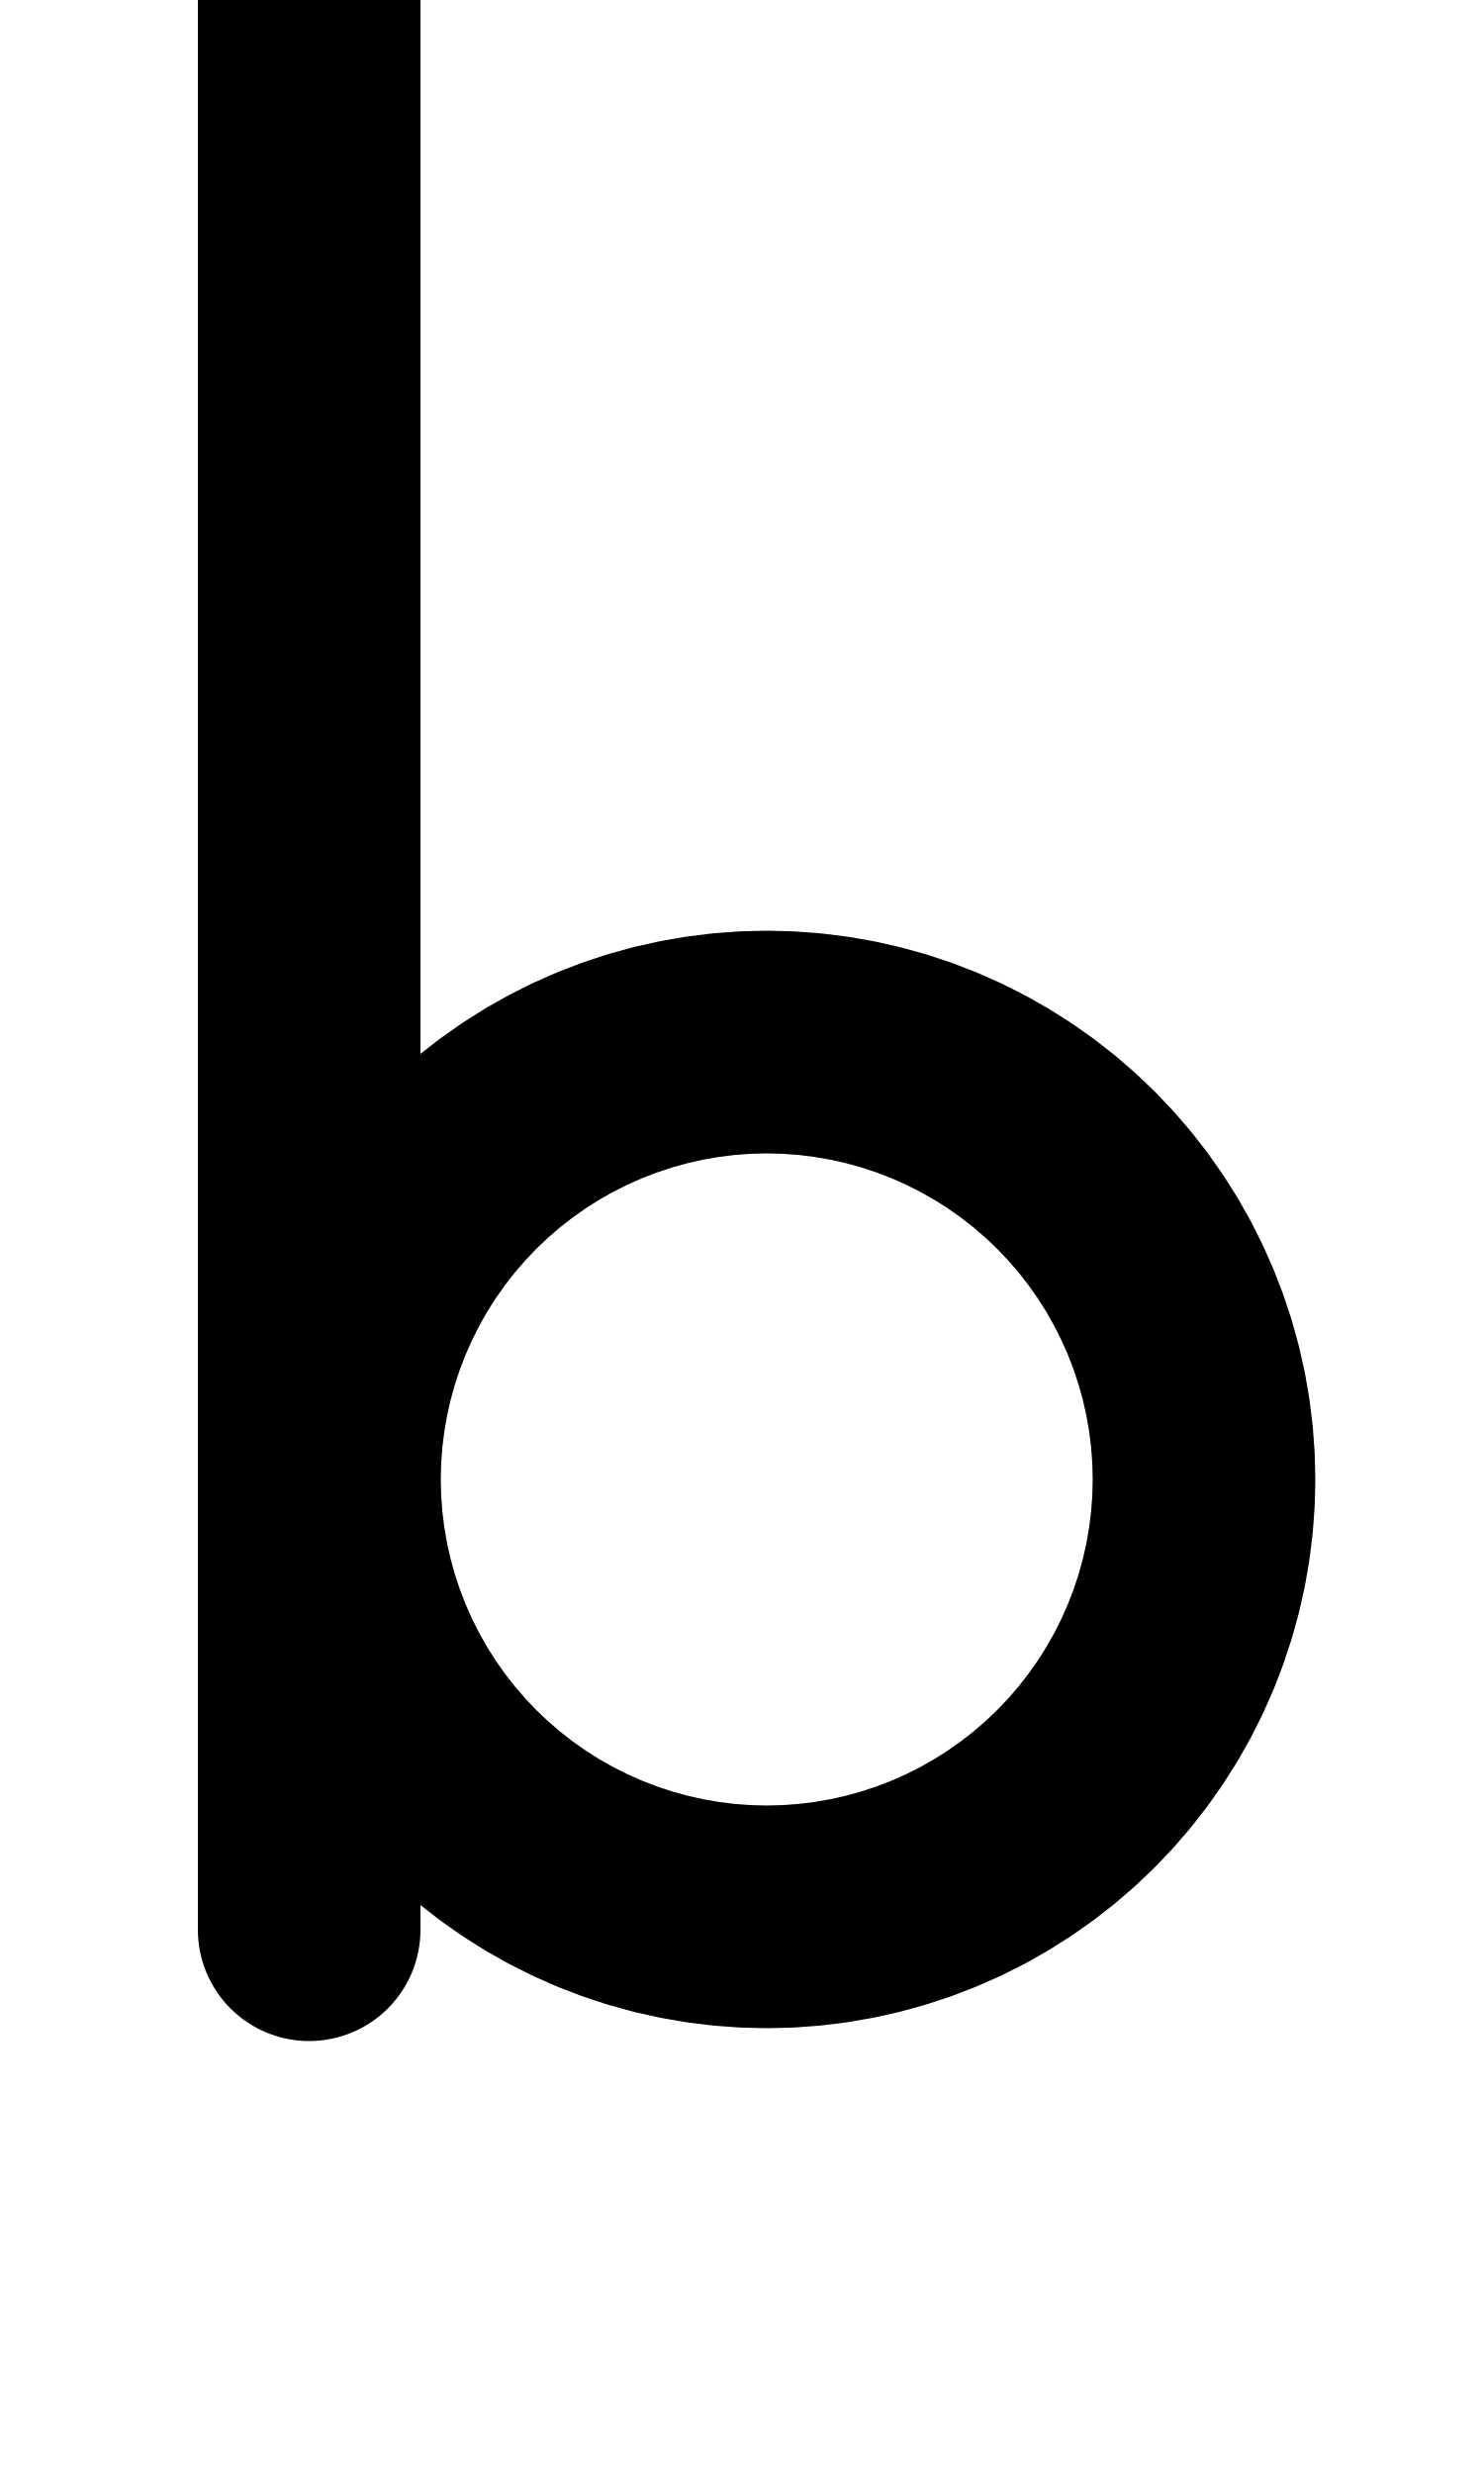
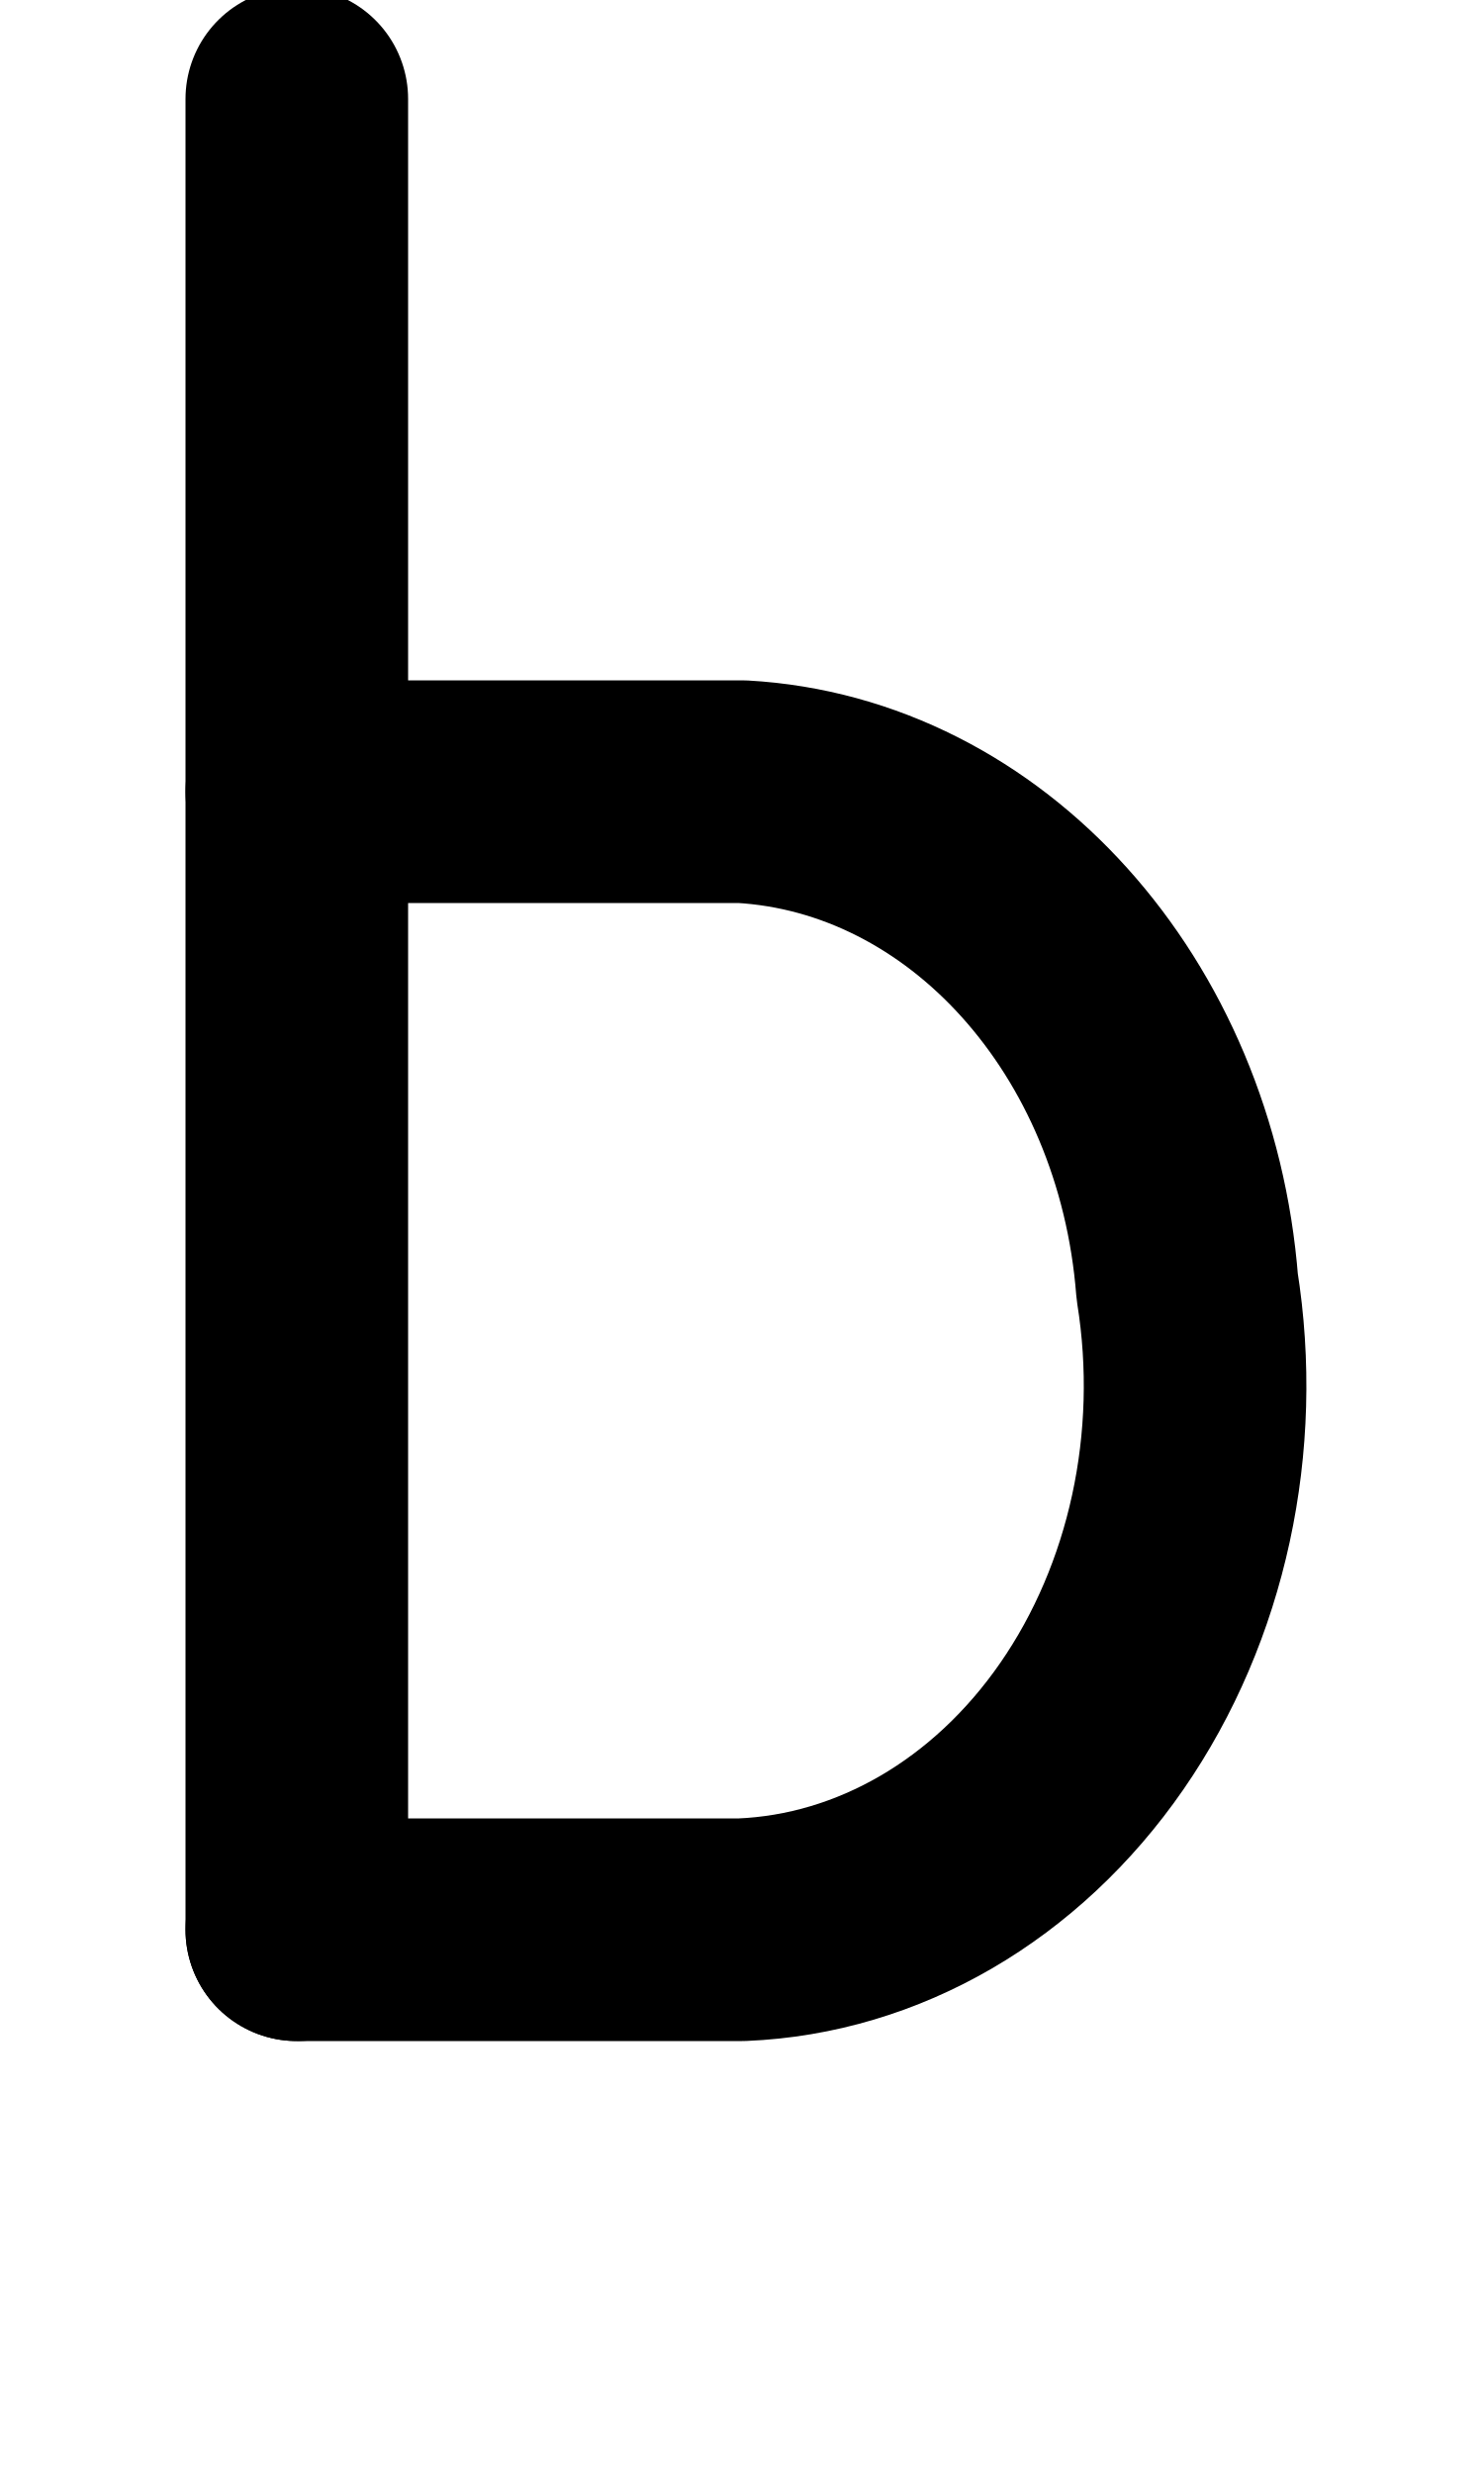
- <svg xmlns="http://www.w3.org/2000/svg" viewBox="0 0 600.000 1000.000">
-   <path d="M 531.786,599.104 L 531.573,607.780 L 531.465,609.986 L 530.827,618.640 L 530.610,620.838 L 529.548,629.450 L 529.224,631.635 L 527.740,640.185 L 527.309,642.352 L 525.408,650.818 L 524.871,652.961 L 522.557,661.324 L 521.916,663.438 L 519.194,671.678 L 518.450,673.757 L 515.327,681.854 L 514.481,683.894 L 510.965,691.828 L 510.020,693.824 L 506.119,701.575 L 505.078,703.523 L 500.800,711.074 L 499.665,712.968 L 495.022,720.300 L 493.795,722.136 L 488.798,729.231 L 487.483,731.005 L 482.144,737.846 L 480.743,739.554 L 475.075,746.124 L 473.591,747.761 L 467.608,754.046 L 466.046,755.608 L 459.761,761.591 L 458.124,763.075 L 451.554,768.743 L 449.846,770.144 L 443.005,775.483 L 441.231,776.798 L 434.136,781.795 L 432.300,783.022 L 424.968,787.665 L 423.074,788.800 L 415.523,793.078 L 413.575,794.119 L 405.824,798.020 L 403.828,798.965 L 395.894,802.481 L 393.854,803.327 L 385.757,806.450 L 383.678,807.194 L 375.438,809.916 L 373.324,810.557 L 364.961,812.871 L 362.818,813.408 L 354.352,815.309 L 352.185,815.740 L 343.635,817.224 L 341.450,817.548 L 332.838,818.610 L 330.640,818.827 L 321.986,819.465 L 319.780,819.573 L 311.104,819.786 L 308.896,819.786 L 300.220,819.573 L 298.014,819.465 L 289.360,818.827 L 287.162,818.610 L 278.550,817.548 L 276.365,817.224 L 267.815,815.740 L 265.648,815.309 L 257.182,813.408 L 255.039,812.871 L 246.676,810.557 L 244.562,809.916 L 236.322,807.194 L 234.243,806.450 L 226.146,803.327 L 224.106,802.481 L 216.172,798.965 L 214.176,798.020 L 206.425,794.119 L 204.477,793.078 L 196.926,788.800 L 195.032,787.665 L 187.700,783.022 L 185.864,781.795 L 178.769,776.798 L 176.995,775.483 L 170.154,770.144 L 170.000,770.018 L 170.000,780.000 L 169.946,782.208 L 169.783,784.411 L 169.513,786.603 L 169.135,788.779 L 168.651,790.934 L 168.062,793.063 L 167.369,795.160 L 166.575,797.221 L 165.680,799.240 L 164.686,801.213 L 163.598,803.135 L 162.416,805.001 L 161.144,806.806 L 159.785,808.548 L 158.343,810.220 L 156.820,811.820 L 155.220,813.343 L 153.548,814.785 L 151.806,816.144 L 150.001,817.416 L 148.135,818.598 L 146.213,819.686 L 144.240,820.680 L 142.221,821.575 L 140.160,822.369 L 138.063,823.062 L 135.934,823.651 L 133.779,824.135 L 131.603,824.513 L 129.411,824.783 L 127.208,824.946 L 125.000,825.000 L 122.792,824.946 L 120.589,824.783 L 118.397,824.513 L 116.221,824.135 L 114.066,823.651 L 111.937,823.062 L 109.840,822.369 L 107.779,821.575 L 105.760,820.680 L 103.787,819.686 L 101.865,818.598 L 99.999,817.416 L 98.194,816.144 L 96.452,814.785 L 94.780,813.343 L 93.180,811.820 L 91.657,810.220 L 90.215,808.548 L 88.856,806.806 L 87.584,805.001 L 86.402,803.135 L 85.314,801.213 L 84.320,799.240 L 83.425,797.221 L 82.631,795.160 L 81.938,793.063 L 81.349,790.934 L 80.865,788.779 L 80.487,786.603 L 80.217,784.411 L 80.054,782.208 L 80.000,780.000 L 80.000,0.000 L 80.054,-2.208 L 80.217,-4.411 L 80.487,-6.603 L 80.865,-8.779 L 81.349,-10.934 L 81.938,-13.063 L 82.631,-15.160 L 83.425,-17.221 L 84.320,-19.240 L 85.314,-21.213 L 86.402,-23.135 L 87.584,-25.001 L 88.856,-26.806 L 90.215,-28.548 L 91.657,-30.220 L 93.180,-31.820 L 94.780,-33.343 L 96.452,-34.785 L 98.194,-36.144 L 99.999,-37.416 L 101.865,-38.598 L 103.787,-39.686 L 105.760,-40.680 L 107.779,-41.575 L 109.840,-42.369 L 111.937,-43.062 L 114.066,-43.651 L 116.221,-44.135 L 118.397,-44.513 L 120.589,-44.783 L 122.792,-44.946 L 125.000,-45.000 L 127.208,-44.946 L 129.411,-44.783 L 131.603,-44.513 L 133.779,-44.135 L 135.934,-43.651 L 138.063,-43.062 L 140.160,-42.369 L 142.221,-41.575 L 144.240,-40.680 L 146.213,-39.686 L 148.135,-38.598 L 150.001,-37.416 L 151.806,-36.144 L 153.548,-34.785 L 155.220,-33.343 L 156.820,-31.820 L 158.343,-30.220 L 159.785,-28.548 L 161.144,-26.806 L 162.416,-25.001 L 163.598,-23.135 L 164.686,-21.213 L 165.680,-19.240 L 166.575,-17.221 L 167.369,-15.160 L 168.062,-13.063 L 168.651,-10.934 L 169.135,-8.779 L 169.513,-6.603 L 169.783,-4.411 L 169.946,-2.208 L 170.000,0.000 L 170.000,425.982 L 170.154,425.856 L 176.995,420.517 L 178.769,419.202 L 185.864,414.205 L 187.700,412.978 L 195.032,408.335 L 196.926,407.200 L 204.477,402.922 L 206.425,401.881 L 214.176,397.980 L 216.172,397.035 L 224.106,393.519 L 226.146,392.673 L 234.243,389.550 L 236.322,388.806 L 244.562,386.084 L 246.676,385.443 L 255.039,383.129 L 257.182,382.592 L 265.648,380.691 L 267.815,380.260 L 276.365,378.776 L 278.550,378.452 L 287.162,377.390 L 289.360,377.173 L 298.014,376.535 L 300.220,376.427 L 308.896,376.214 L 311.104,376.214 L 319.780,376.427 L 321.986,376.535 L 330.640,377.173 L 332.838,377.390 L 341.450,378.452 L 343.635,378.776 L 352.185,380.260 L 354.352,380.691 L 362.818,382.592 L 364.961,383.129 L 373.324,385.443 L 375.438,386.084 L 383.678,388.806 L 385.757,389.550 L 393.854,392.673 L 395.894,393.519 L 403.828,397.035 L 405.824,397.980 L 413.575,401.881 L 415.523,402.922 L 423.074,407.200 L 424.968,408.335 L 432.300,412.978 L 434.136,414.205 L 441.231,419.202 L 443.005,420.517 L 449.846,425.856 L 451.554,427.257 L 458.124,432.925 L 459.761,434.409 L 466.046,440.392 L 467.608,441.954 L 473.591,448.239 L 475.075,449.876 L 480.743,456.446 L 482.144,458.154 L 487.483,464.995 L 488.798,466.769 L 493.795,473.864 L 495.022,475.700 L 499.665,483.032 L 500.800,484.926 L 505.078,492.477 L 506.119,494.425 L 510.020,502.176 L 510.965,504.172 L 514.481,512.106 L 515.327,514.146 L 518.450,522.243 L 519.194,524.322 L 521.916,532.562 L 522.557,534.676 L 524.871,543.039 L 525.408,545.182 L 527.309,553.648 L 527.740,555.815 L 529.224,564.365 L 529.548,566.550 L 530.610,575.162 L 530.827,577.360 L 531.465,586.014 L 531.573,588.220 L 531.786,596.896 L 531.786,599.104 Z M 441.628,591.534 L 441.152,585.083 L 440.360,578.663 L 439.254,572.290 L 437.837,565.979 L 436.112,559.744 L 434.083,553.602 L 431.755,547.568 L 429.134,541.654 L 426.225,535.876 L 423.037,530.248 L 419.576,524.783 L 415.852,519.495 L 411.872,514.396 L 407.647,509.498 L 403.187,504.813 L 398.502,500.353 L 393.604,496.128 L 388.505,492.148 L 383.217,488.424 L 377.752,484.963 L 372.124,481.775 L 366.346,478.866 L 360.432,476.245 L 354.398,473.917 L 348.256,471.888 L 342.021,470.163 L 335.710,468.746 L 329.337,467.640 L 322.917,466.848 L 316.466,466.372 L 310.000,466.214 L 303.534,466.372 L 297.083,466.848 L 290.663,467.640 L 284.290,468.746 L 277.979,470.163 L 271.744,471.888 L 265.602,473.917 L 259.568,476.245 L 253.654,478.866 L 247.876,481.775 L 242.248,484.963 L 236.783,488.424 L 231.495,492.148 L 226.396,496.128 L 221.498,500.353 L 216.813,504.813 L 212.353,509.498 L 208.128,514.396 L 204.148,519.495 L 200.424,524.783 L 196.963,530.248 L 193.775,535.876 L 190.866,541.654 L 188.245,547.568 L 185.917,553.602 L 183.888,559.744 L 182.163,565.979 L 180.746,572.290 L 179.640,578.663 L 178.848,585.083 L 178.372,591.534 L 178.214,598.000 L 178.372,604.466 L 178.848,610.917 L 179.640,617.337 L 180.746,623.710 L 182.163,630.021 L 183.888,636.256 L 185.917,642.398 L 188.245,648.432 L 190.866,654.346 L 193.775,660.124 L 196.963,665.752 L 200.424,671.217 L 204.148,676.505 L 208.128,681.604 L 212.353,686.502 L 216.813,691.187 L 221.498,695.647 L 226.396,699.872 L 231.495,703.852 L 236.783,707.576 L 242.248,711.037 L 247.876,714.225 L 253.654,717.134 L 259.568,719.755 L 265.602,722.083 L 271.744,724.112 L 277.979,725.837 L 284.290,727.254 L 290.663,728.360 L 297.083,729.152 L 303.534,729.628 L 310.000,729.786 L 316.466,729.628 L 322.917,729.152 L 329.337,728.360 L 335.710,727.254 L 342.021,725.837 L 348.256,724.112 L 354.398,722.083 L 360.432,719.755 L 366.346,717.134 L 372.124,714.225 L 377.752,711.037 L 383.217,707.576 L 388.505,703.852 L 393.604,699.872 L 398.502,695.647 L 403.187,691.187 L 407.647,686.502 L 411.872,681.604 L 415.852,676.505 L 419.576,671.217 L 423.037,665.752 L 426.225,660.124 L 429.134,654.346 L 431.755,648.432 L 434.083,642.398 L 436.112,636.256 L 437.837,630.021 L 439.254,623.710 L 440.360,617.337 L 441.152,610.917 L 441.628,604.466 L 441.786,598.000 L 441.628,591.534 Z" fill="black" fill-rule="evenodd" />
+ <svg xmlns="http://www.w3.org/2000/svg" viewBox="0 0 600.000 1000">
+   <path d="M 120.000 40.000 V 780.000" fill="none" stroke="black" stroke-width="90.000" stroke-linecap="round" stroke-linejoin="round" />
+   <path d="M 120.000 320.000 H 300.000 A 190.000 220.000 0 0 1 480.000 520.000 A 190.000 220.000 0 0 1 300.000 780.000 H 120.000" fill="none" stroke="black" stroke-width="90.000" stroke-linecap="round" stroke-linejoin="round" />
</svg>
